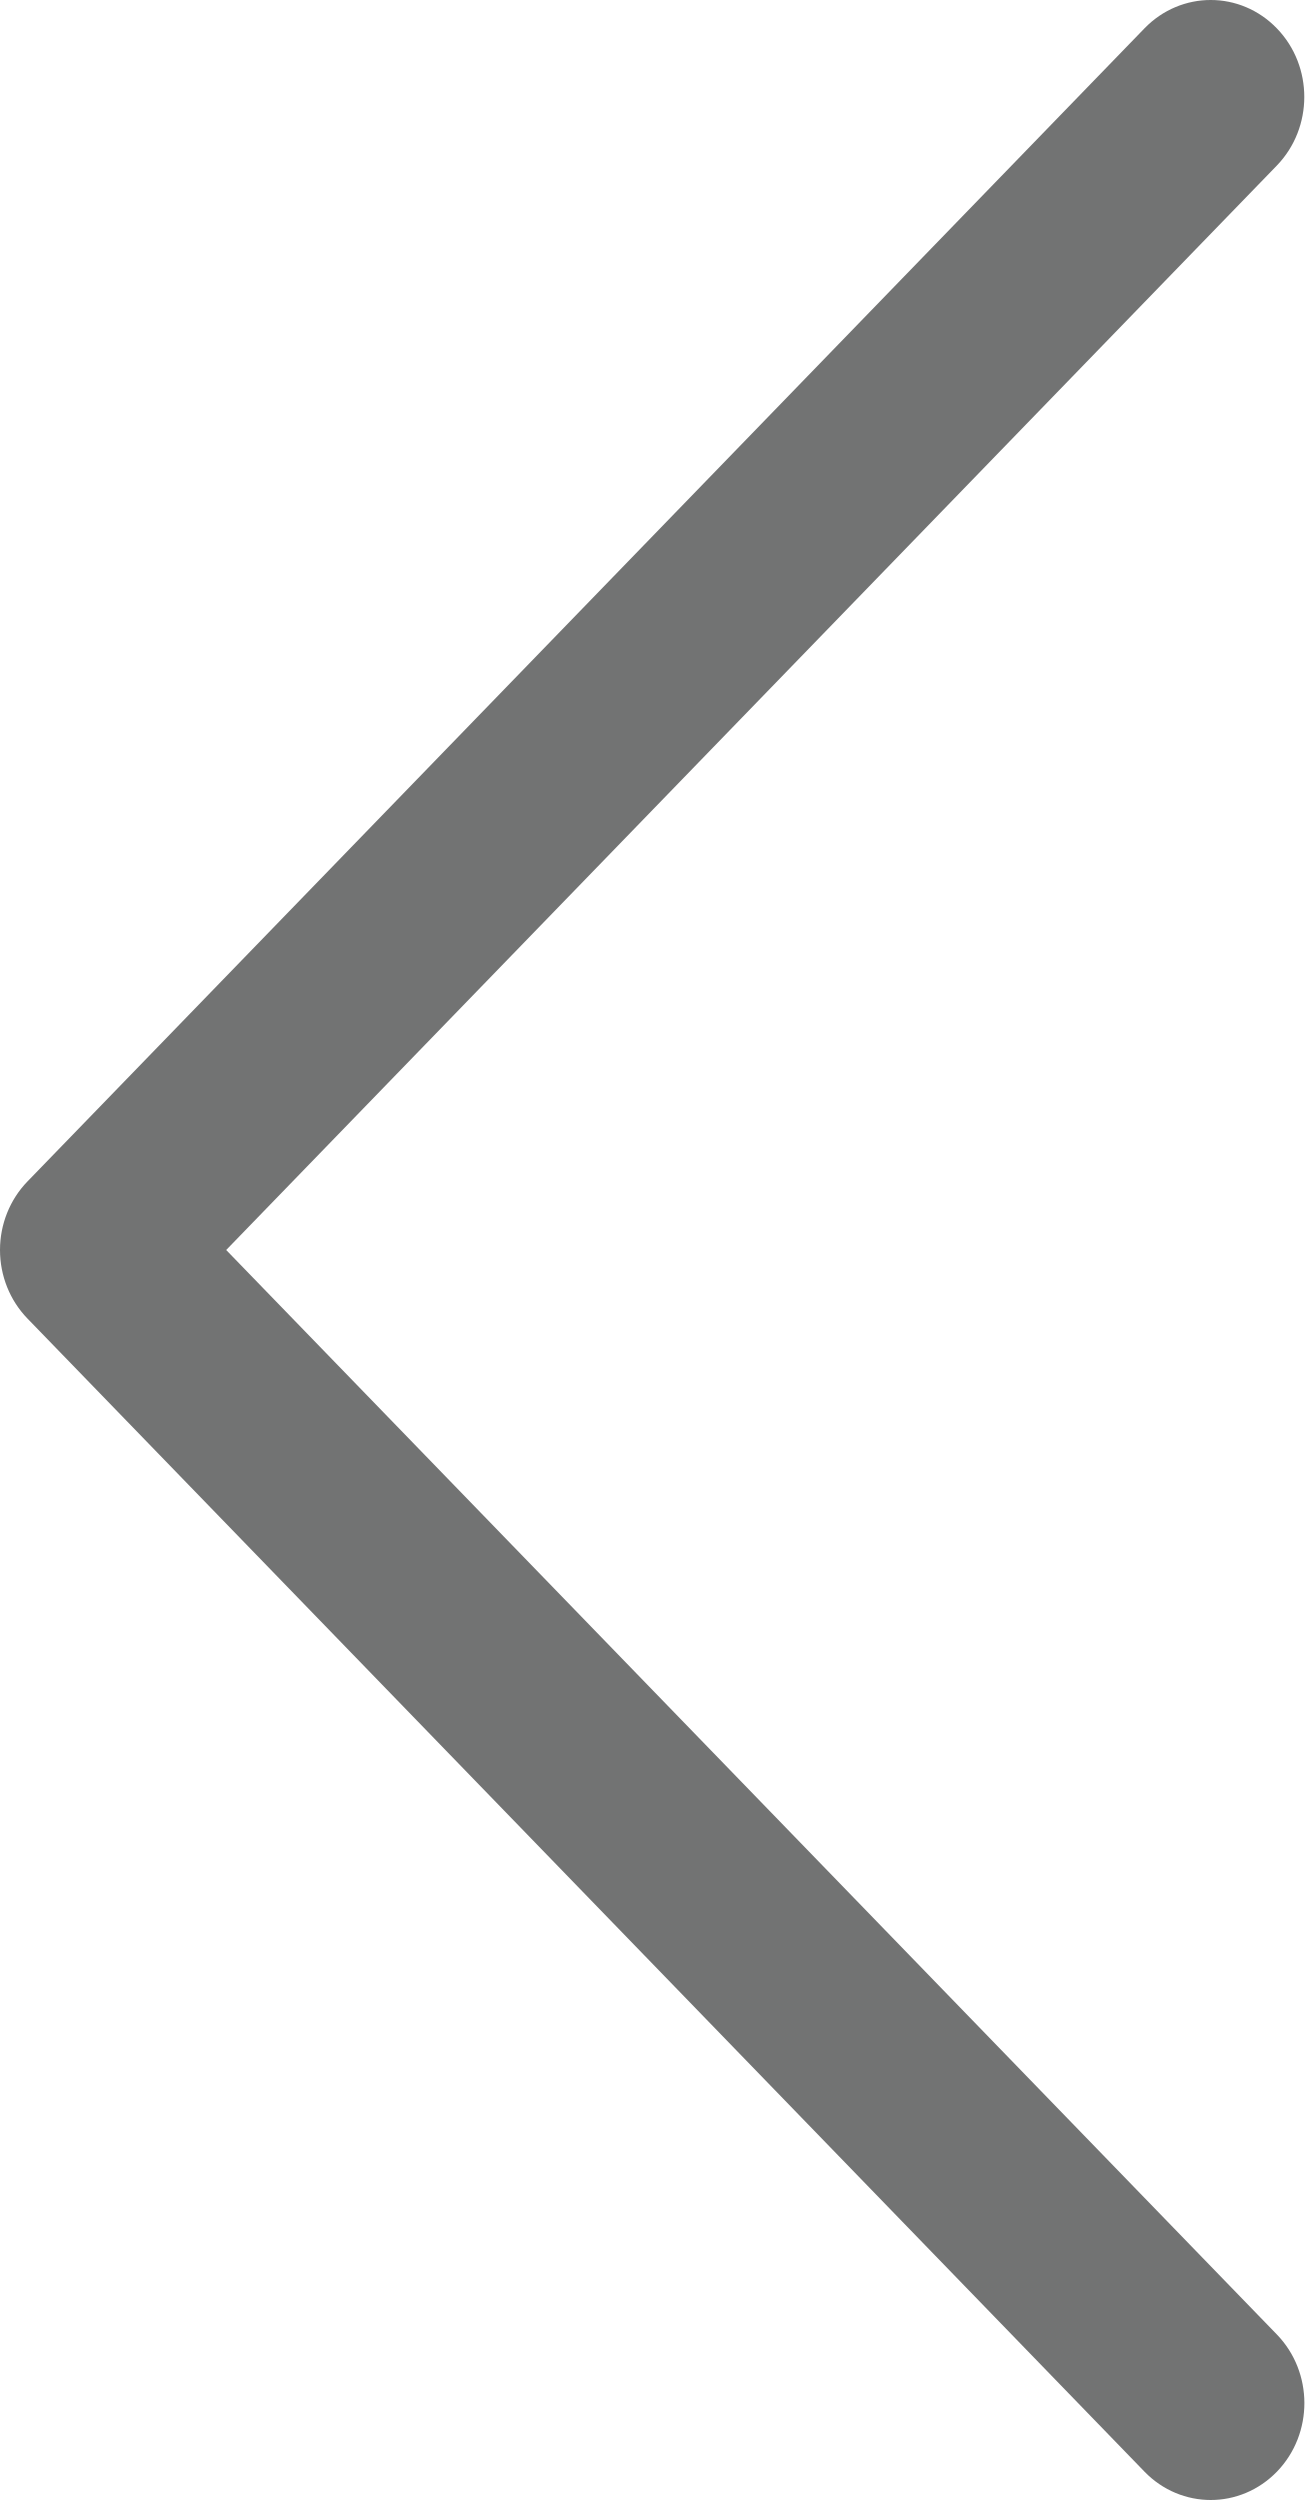
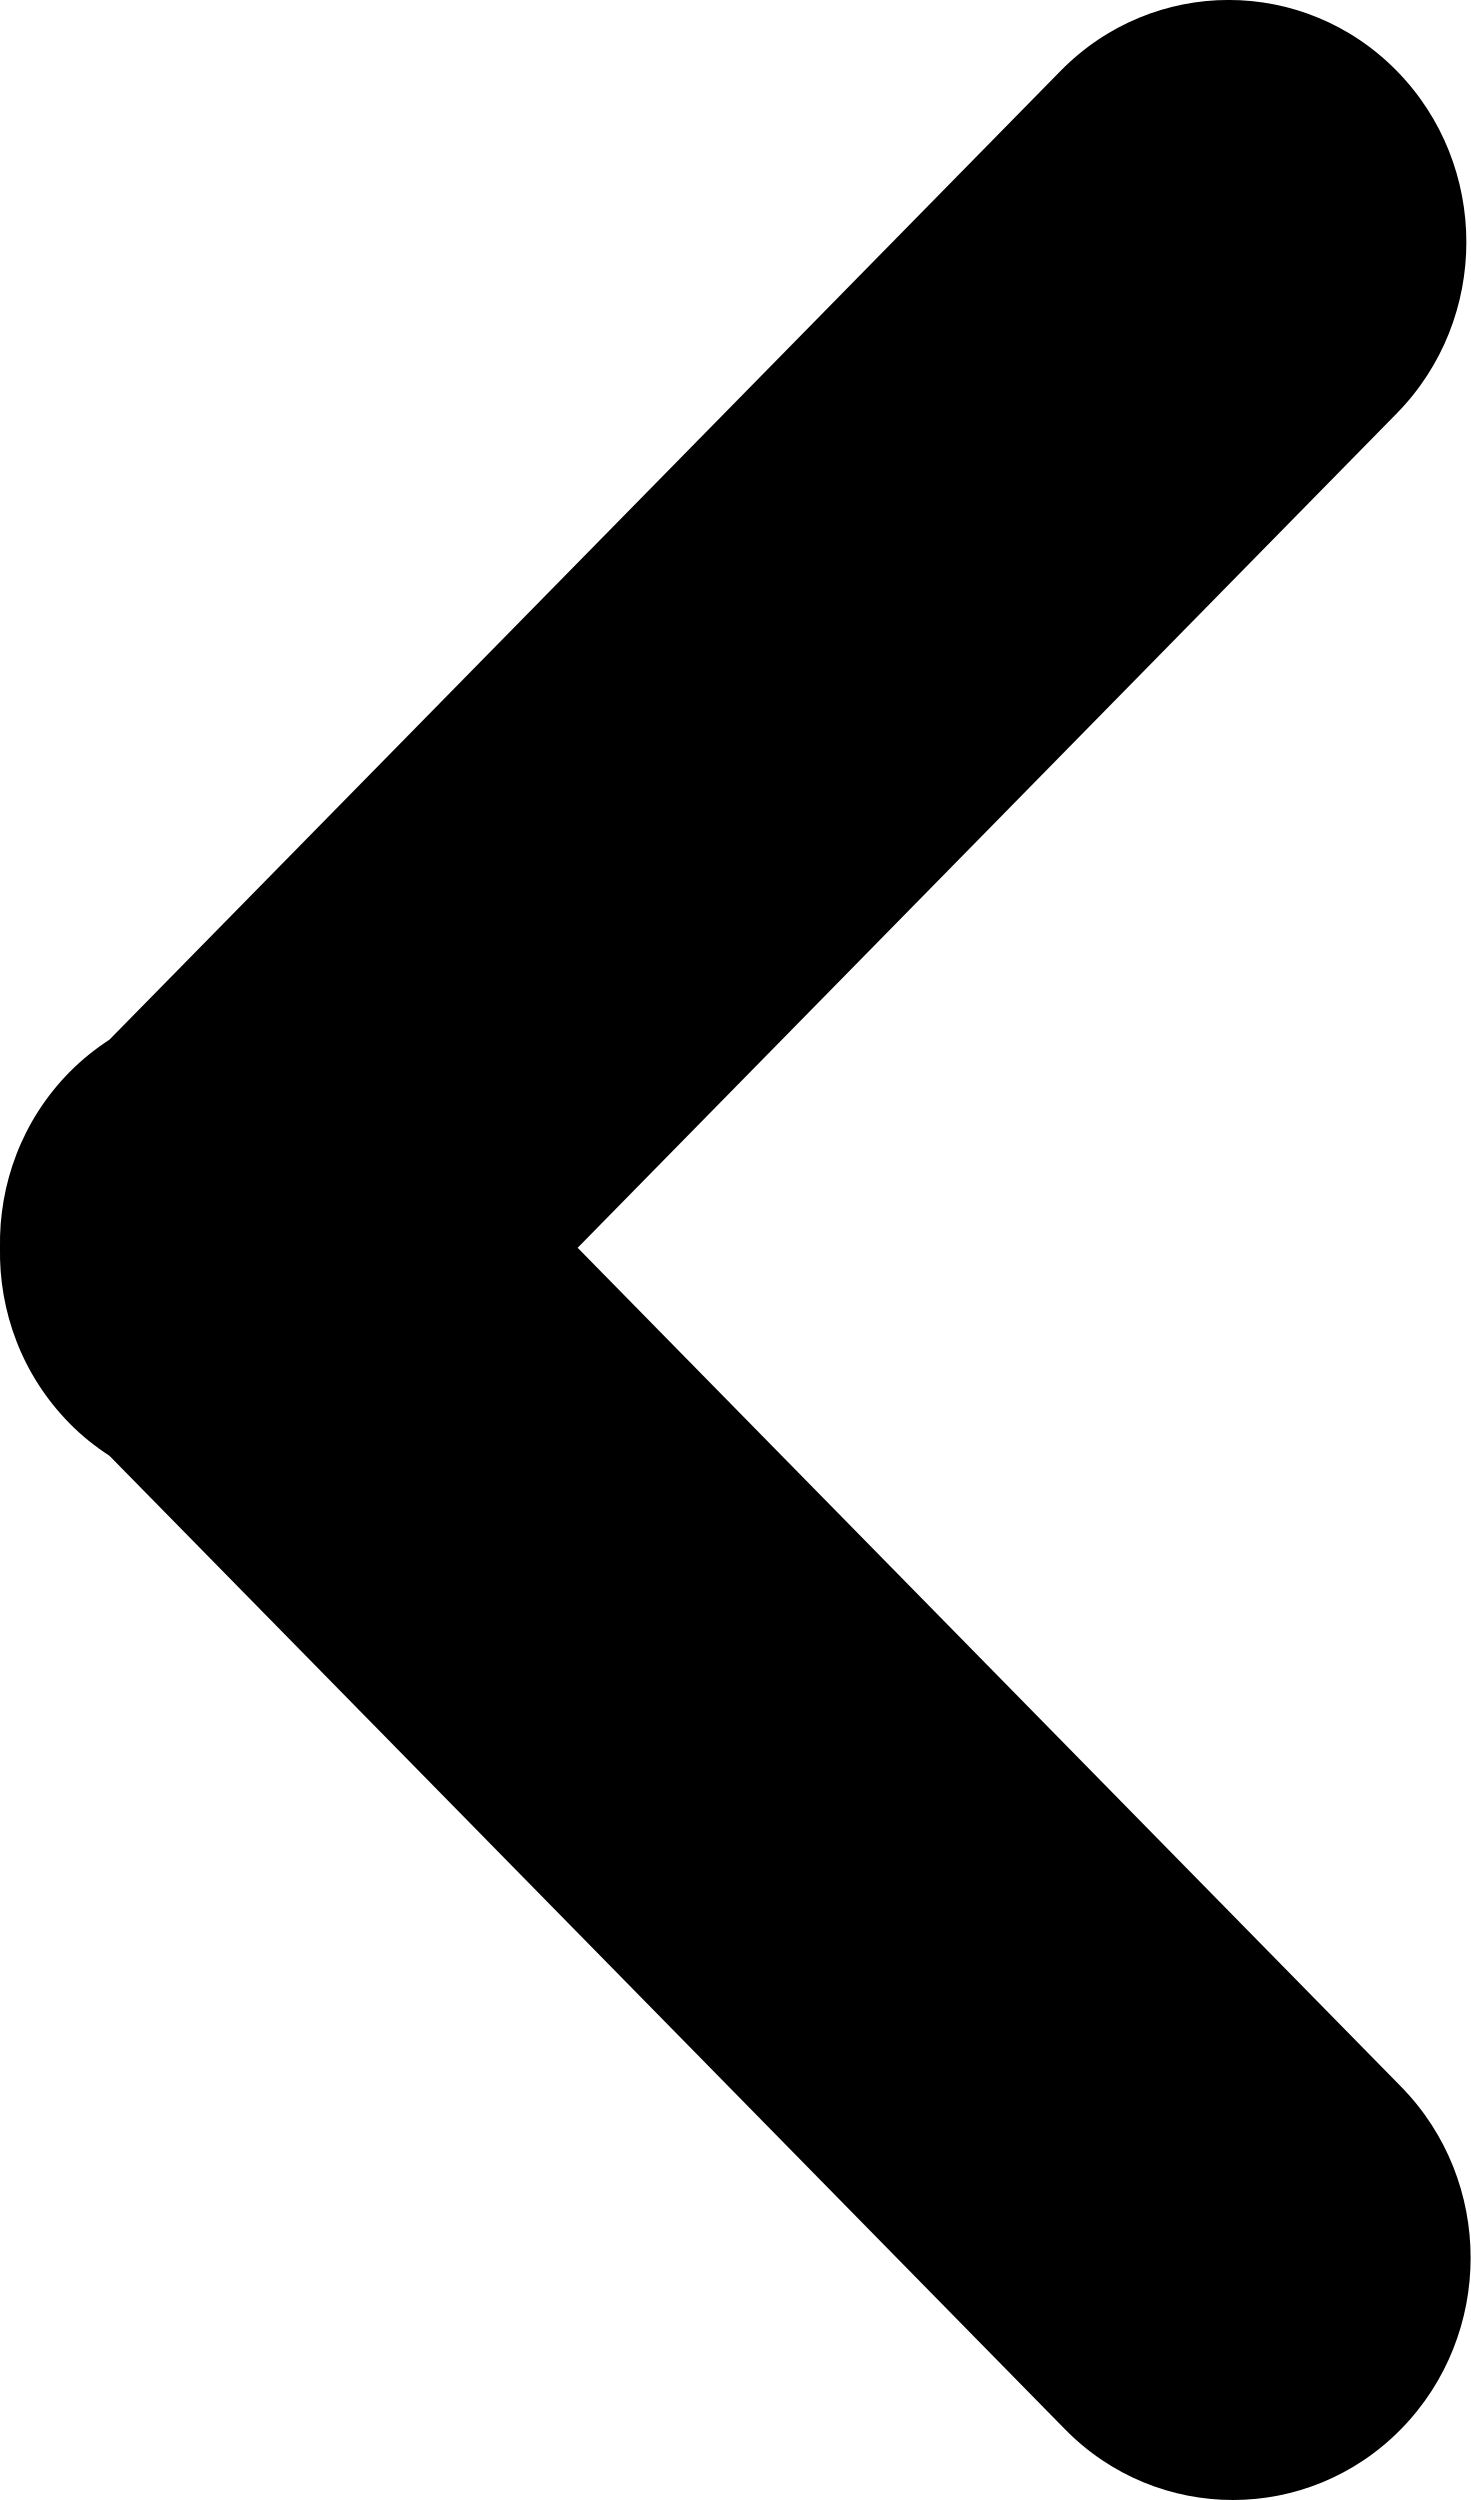
- <svg xmlns="http://www.w3.org/2000/svg" width="12" height="23" viewBox="0 0 12 23" fill="none">
-   <path opacity="0.7" fill-rule="evenodd" clip-rule="evenodd" d="M0.253 10.869L10.53 0.26C10.867 -0.087 11.412 -0.087 11.748 0.262C12.084 0.61 12.083 1.175 11.747 1.523L2.081 11.5L11.747 21.477C12.084 21.825 12.085 22.389 11.749 22.738C11.58 22.913 11.359 23 11.139 23C10.918 23 10.698 22.913 10.53 22.74L0.253 12.131C0.091 11.964 0 11.737 0 11.5C0 11.263 0.091 11.036 0.253 10.869Z" fill="#363838" />
+ <svg xmlns="http://www.w3.org/2000/svg" width="10" height="17" viewBox="0 0 10 17" fill="none">
+   <path d="M0.471 7.292C0.556 7.206 0.647 7.133 0.744 7.07L7.212 0.482C7.843 -0.161 8.867 -0.161 9.498 0.482C10.129 1.125 10.129 2.168 9.498 2.811L3.928 8.485L9.527 14.189C10.158 14.832 10.158 15.874 9.527 16.518C9.211 16.84 8.797 17 8.384 17C7.971 17 7.556 16.84 7.241 16.518L0.744 9.899C0.647 9.836 0.555 9.763 0.471 9.677C0.148 9.348 -0.008 8.915 0 8.485C-0.008 8.054 0.148 7.621 0.471 7.292Z" fill="black" />
</svg>
